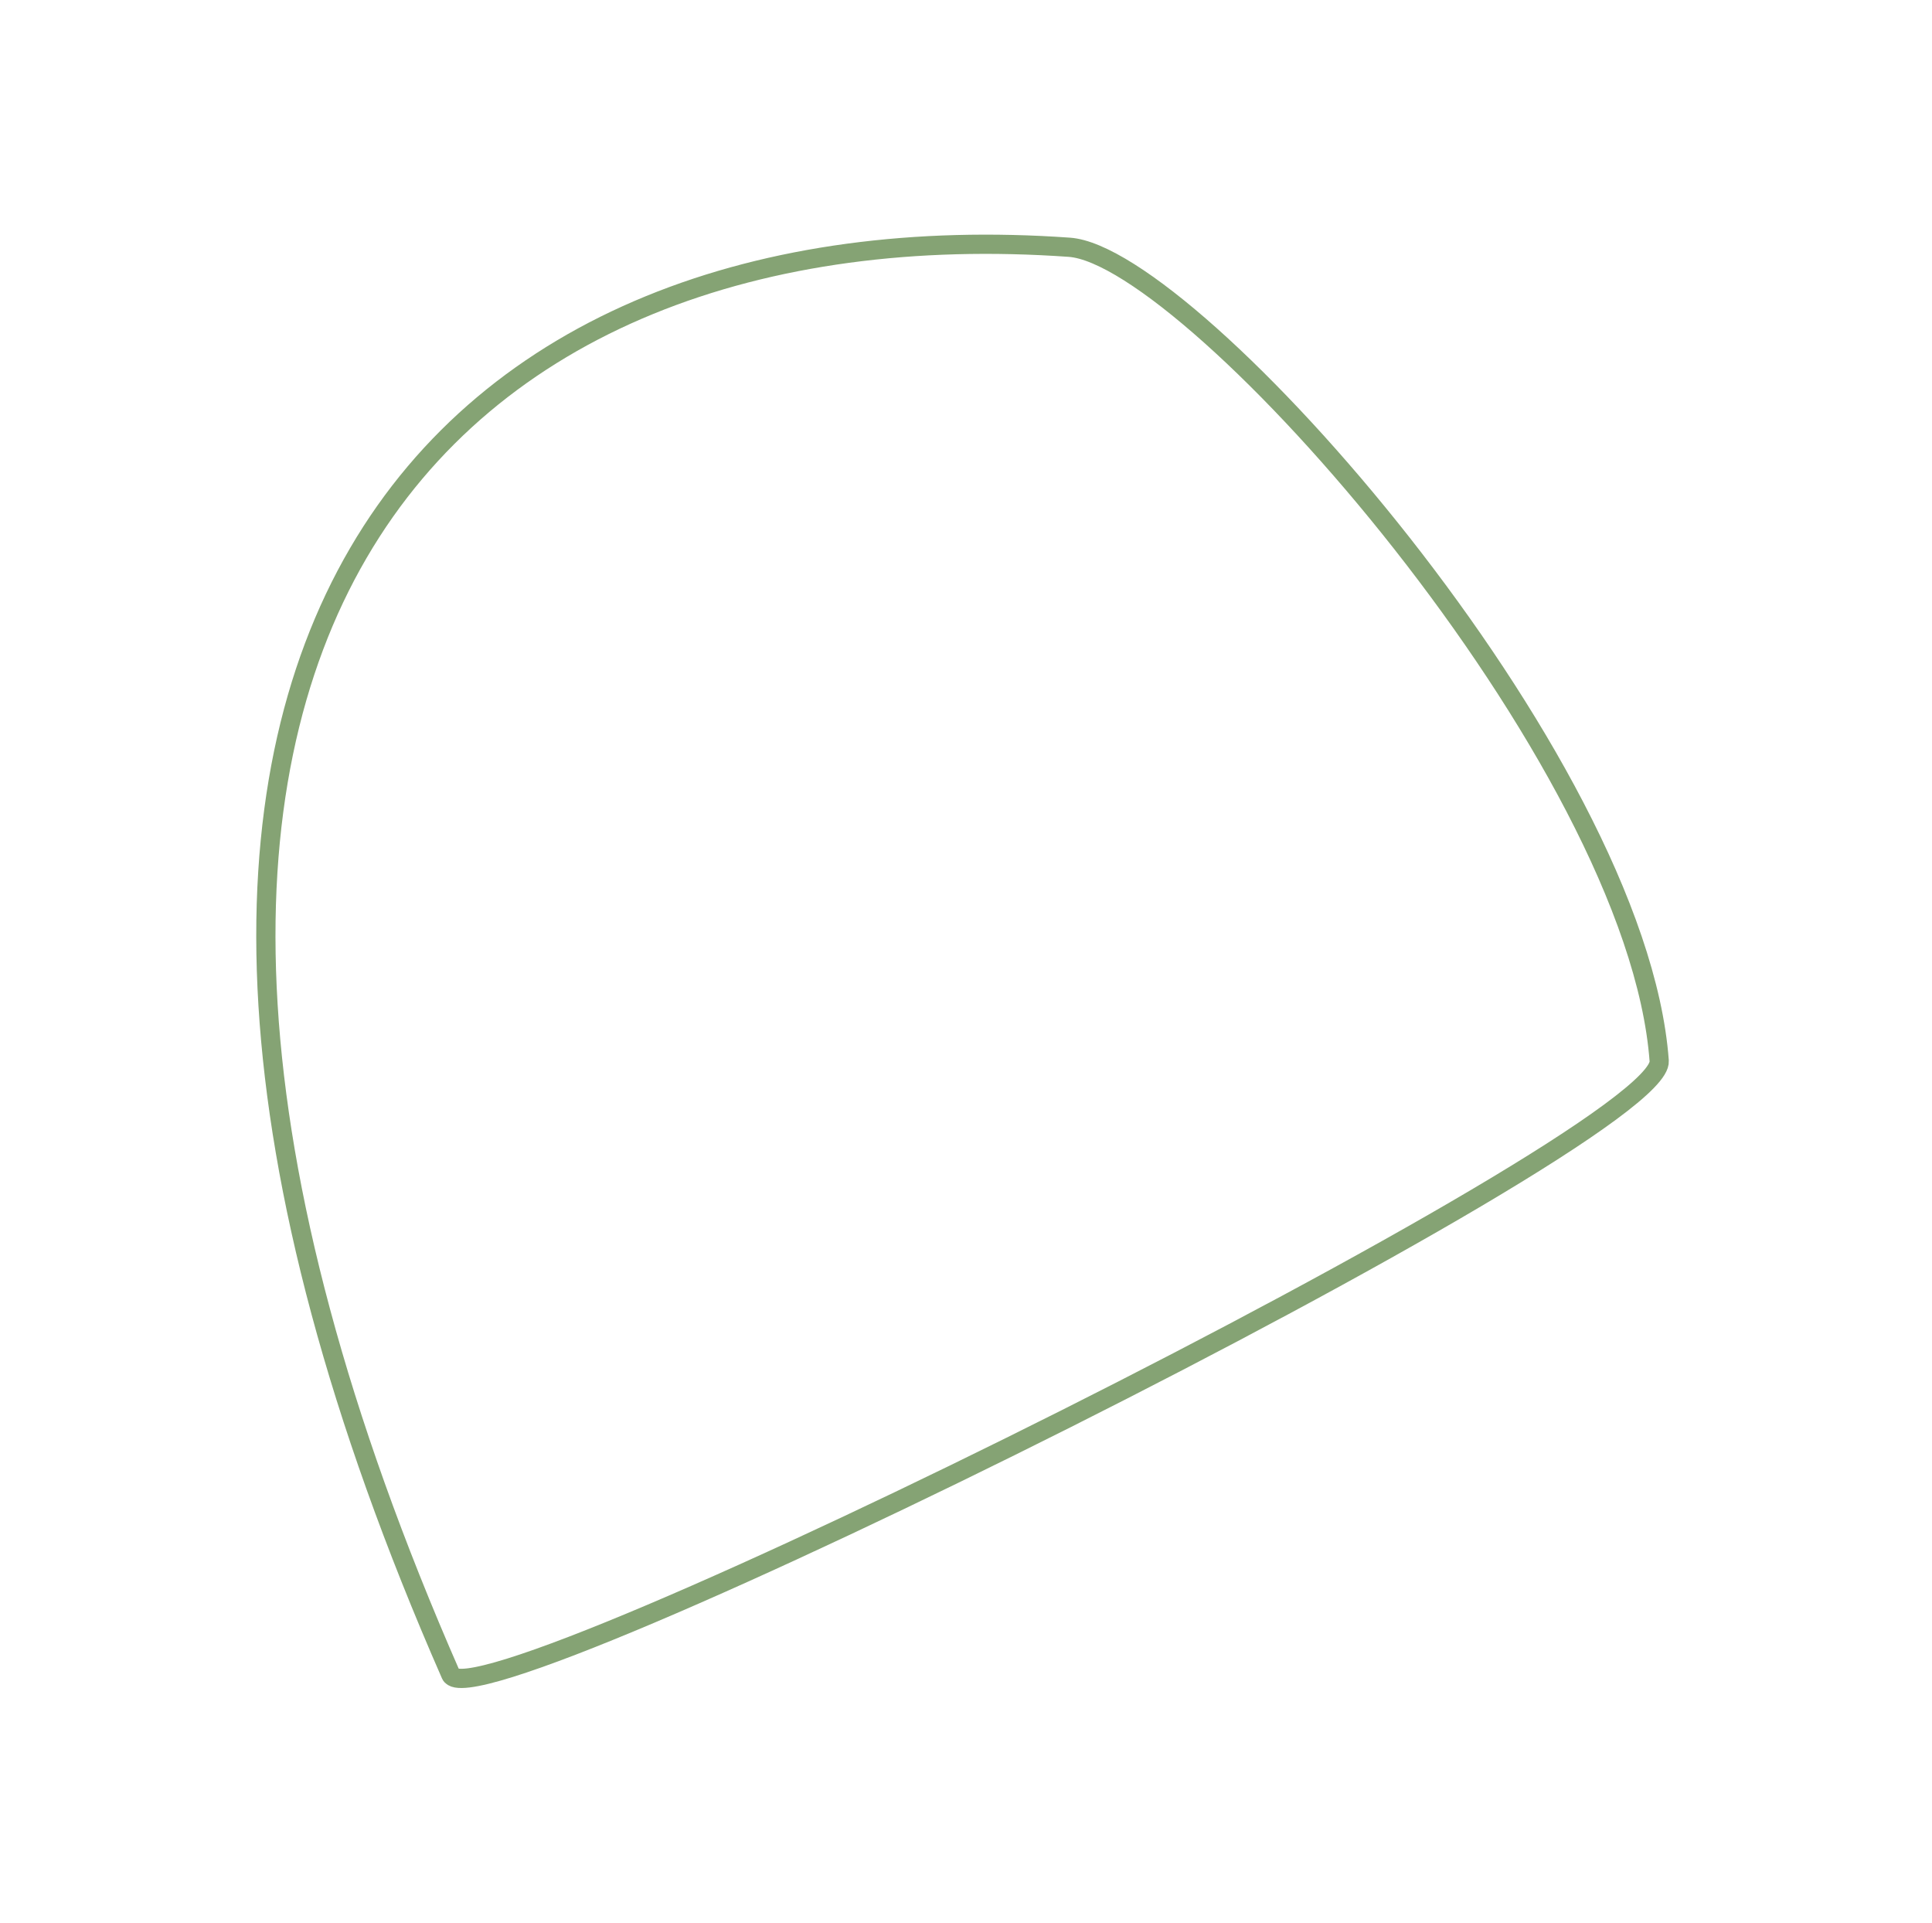
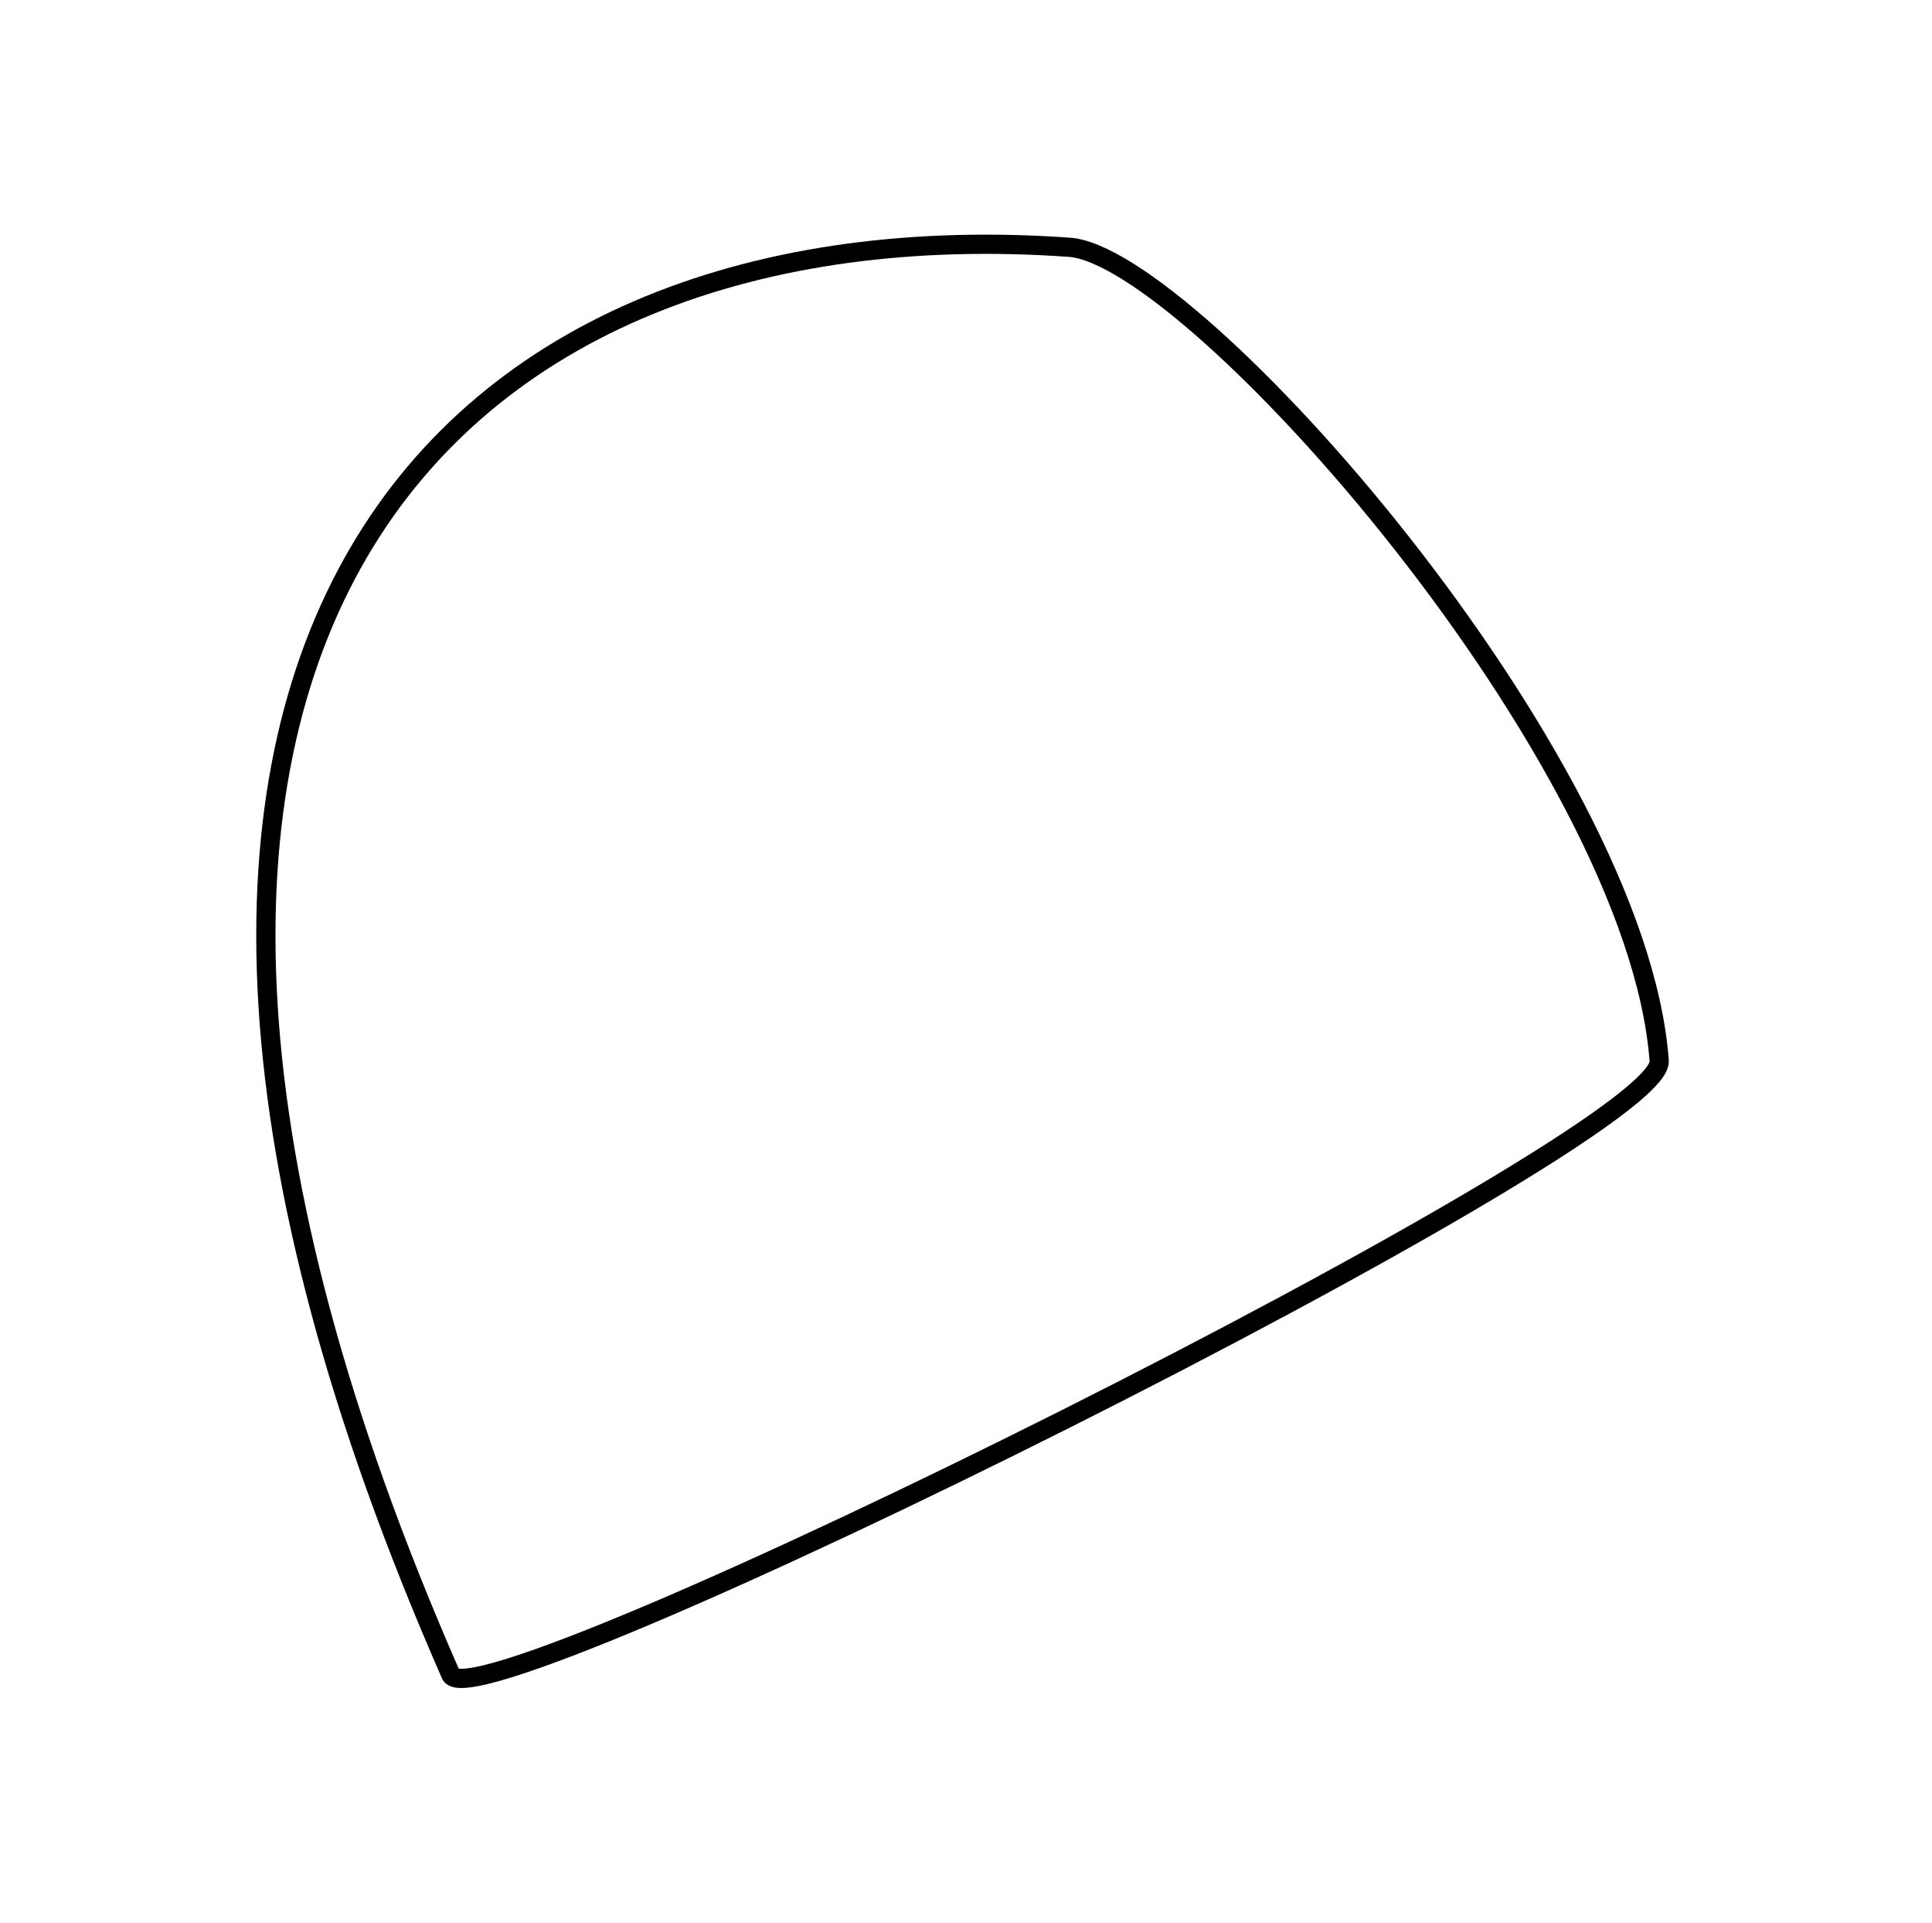
<svg xmlns="http://www.w3.org/2000/svg" width="201" height="200" viewBox="0 0 201 200" fill="none">
-   <path d="M46.9 174.193C-0.724 65.598 47.408 21.193 111.253 25.721C124.091 26.632 170.304 78.819 172.619 110.362C173.218 118.53 49.494 180.109 46.9 174.193Z" stroke="#85A374" stroke-width="2" />
+   <path d="M46.9 174.193C-0.724 65.598 47.408 21.193 111.253 25.721C124.091 26.632 170.304 78.819 172.619 110.362C173.218 118.53 49.494 180.109 46.9 174.193Z" stroke="currentColor" stroke-width="2" />
</svg>
